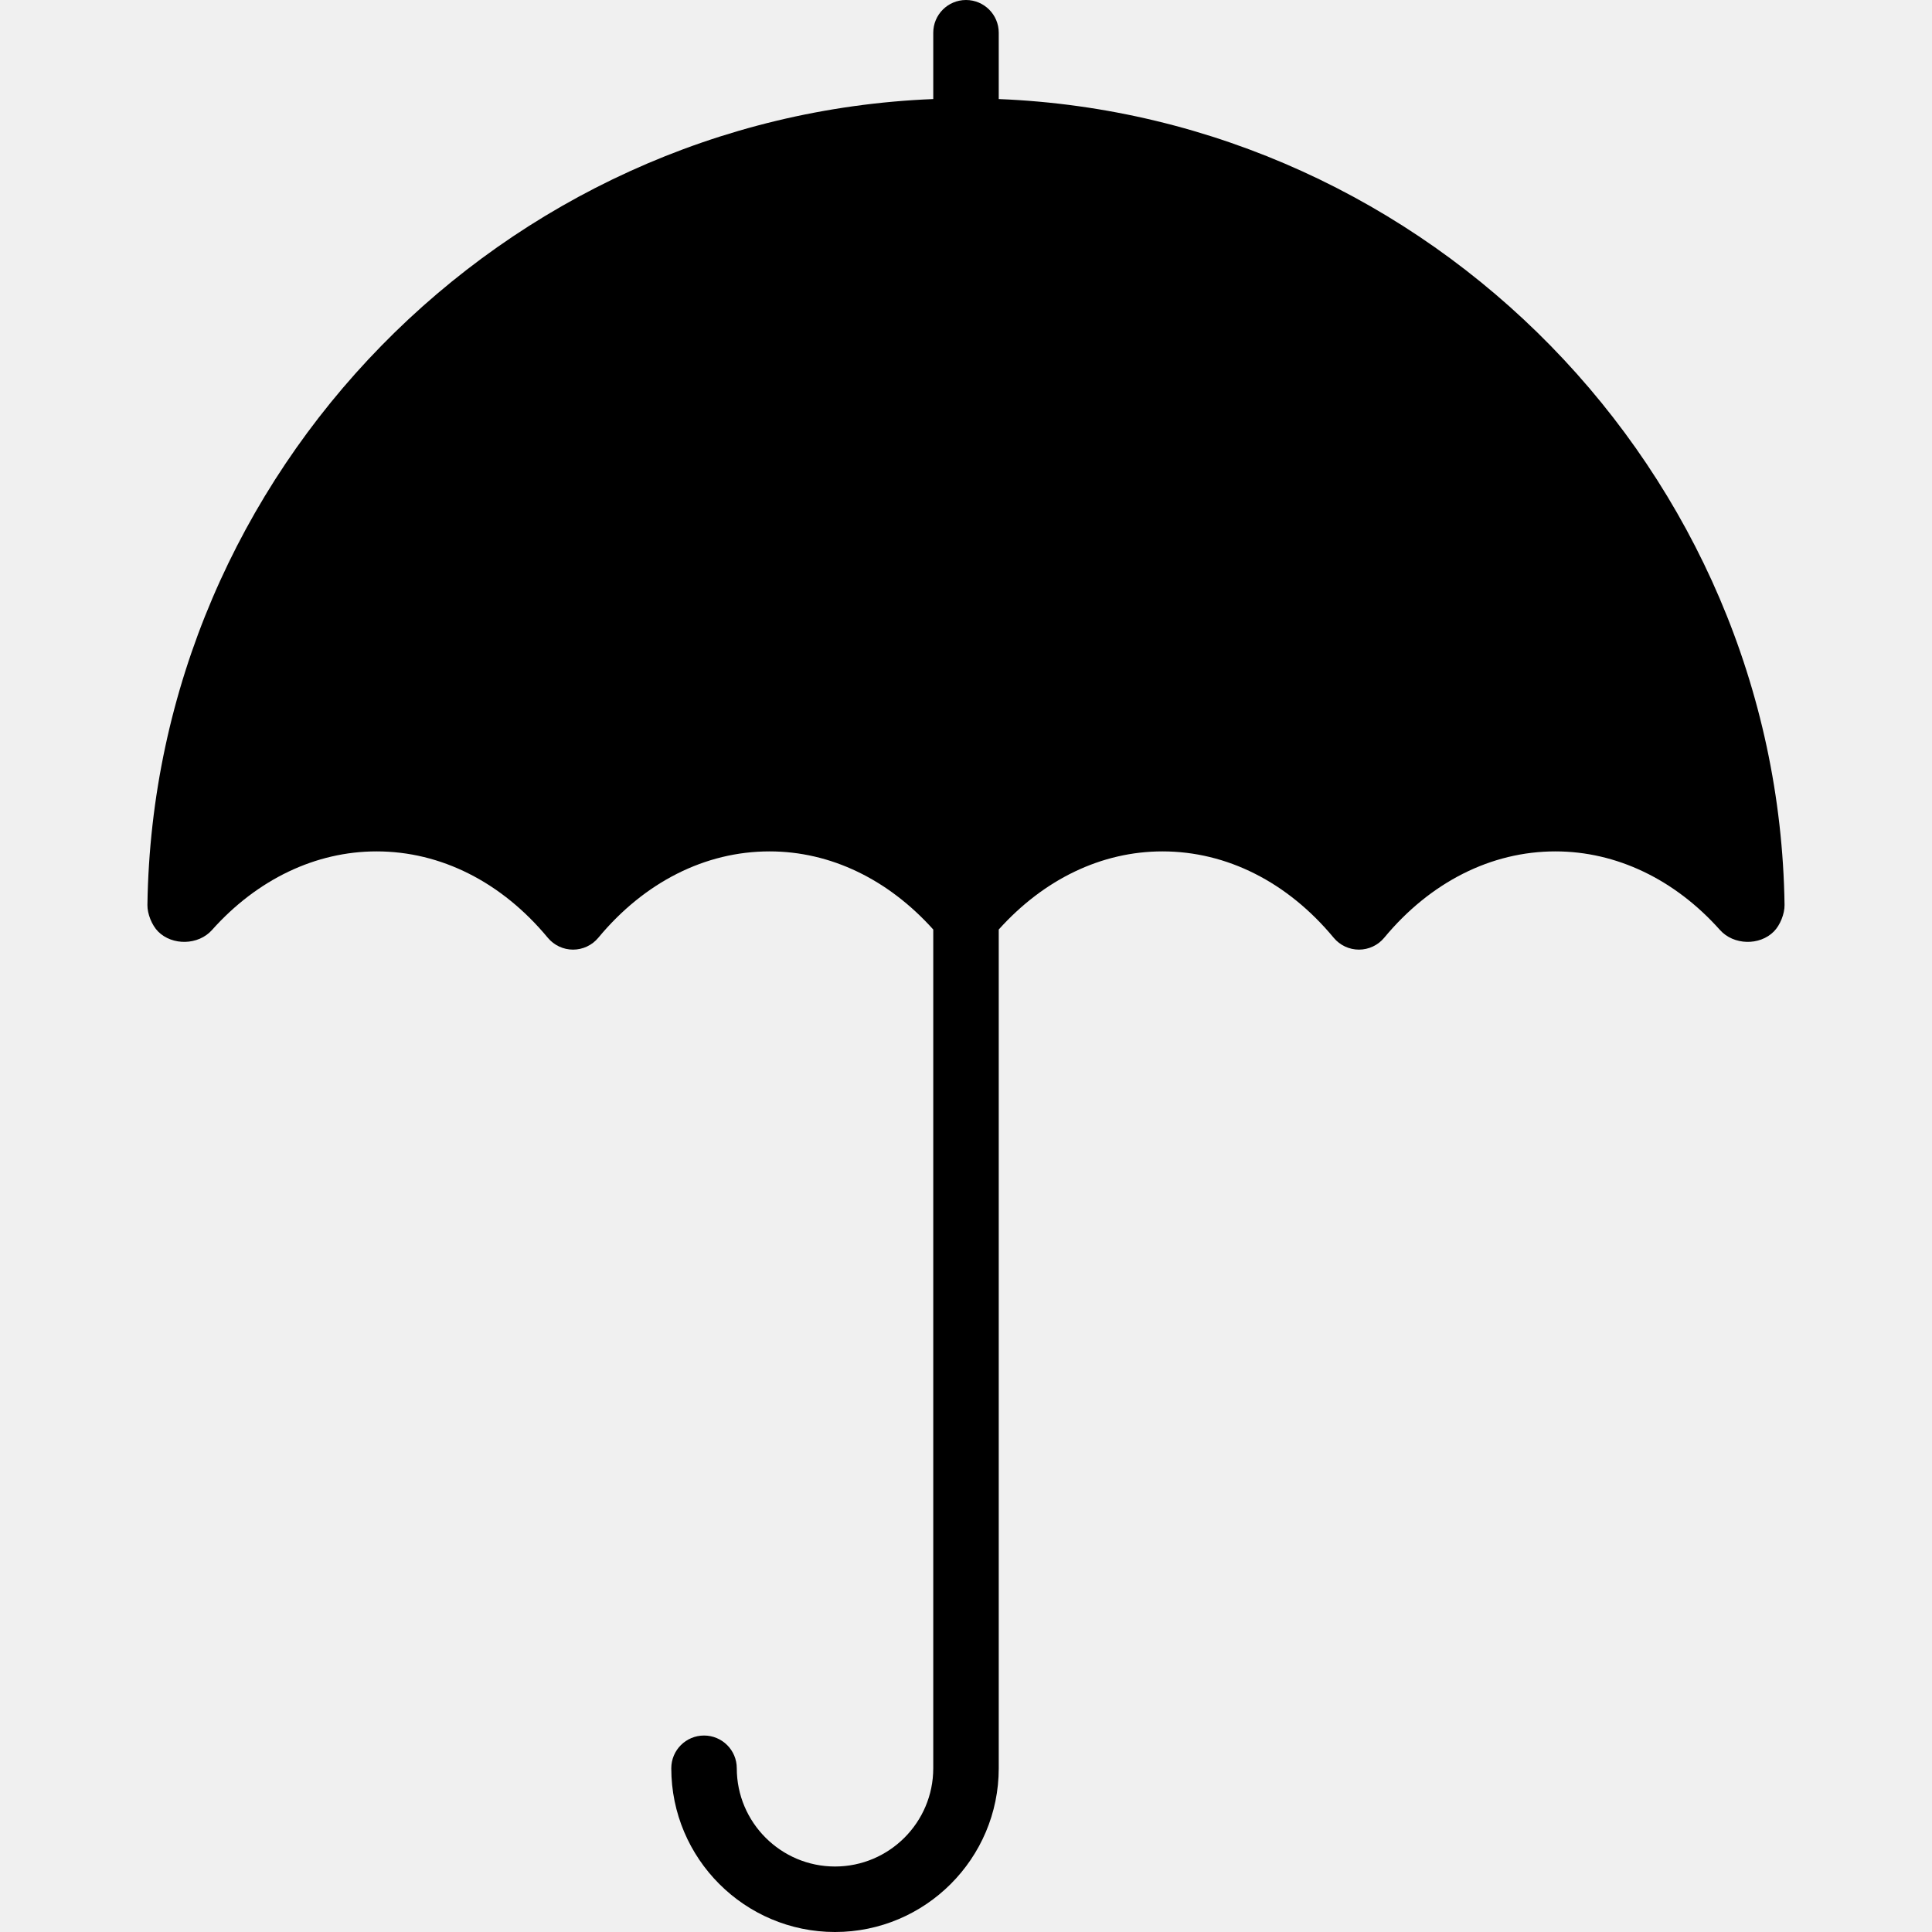
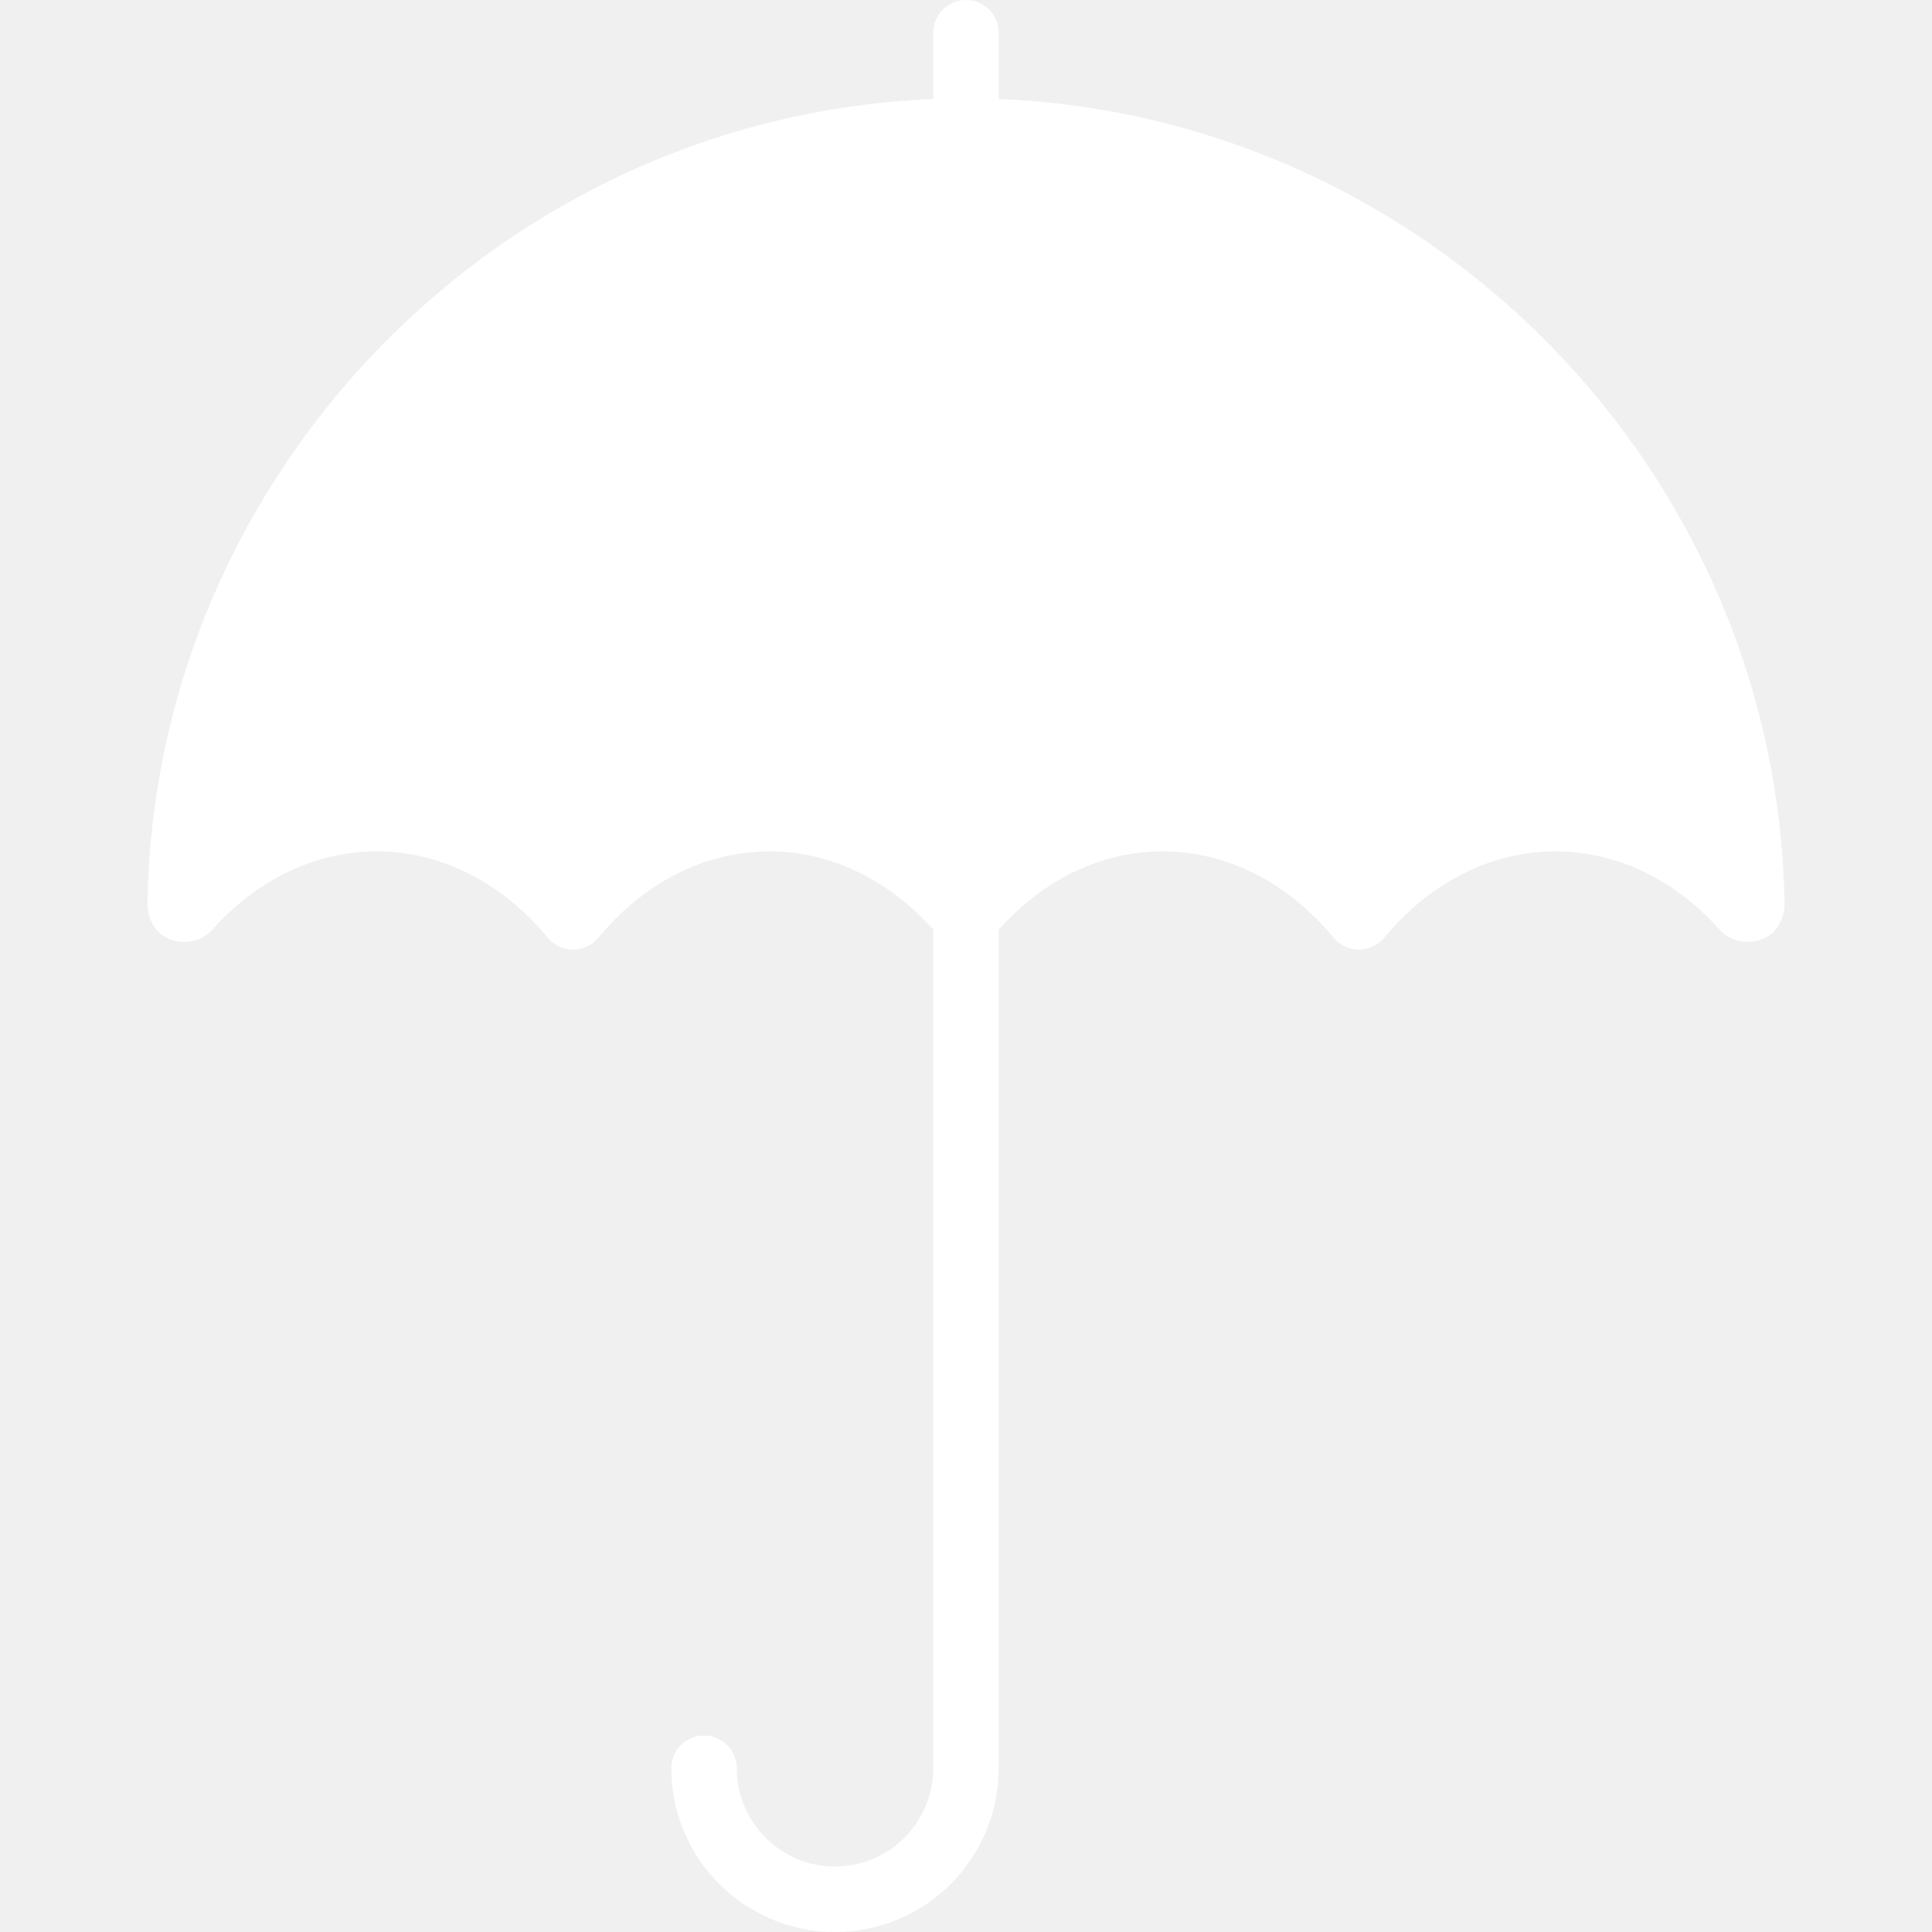
- <svg xmlns="http://www.w3.org/2000/svg" version="1.1" id="Capa_1" x="0px" y="0px" viewBox="0 0 59 59" style="enable-background:new 0 0 59 59;" xml:space="preserve">
+ <svg xmlns="http://www.w3.org/2000/svg" fill="white" version="1.1" id="Capa_1" x="0px" y="0px" viewBox="0 0 59 59" style="enable-background:new 0 0 59 59;" xml:space="preserve">
  <path d="M30.5,3.025V1c0-0.553-0.448-1-1-1s-1,0.447-1,1v2.025C15.363,3.552,4.69,14.388,4.502,27.64  c-0.003,0.268,0.136,0.614,0.324,0.805c0.437,0.441,1.234,0.421,1.647-0.043C7.855,26.853,9.64,26,11.5,26  c1.962,0,3.82,0.937,5.23,2.639C16.92,28.867,17.202,29,17.5,29s0.58-0.133,0.77-0.361C19.68,26.937,21.538,26,23.5,26  c1.86,0,3.62,0.85,5,2.386V54c0,1.654-1.346,3-3,3s-3-1.346-3-3c0-0.553-0.448-1-1-1s-1,0.447-1,1c0,2.757,2.243,5,5,5s5-2.243,5-5  V28.386C31.88,26.85,33.64,26,35.5,26c1.962,0,3.82,0.937,5.23,2.639C40.92,28.867,41.202,29,41.5,29s0.58-0.133,0.77-0.361  C43.68,26.937,45.538,26,47.5,26c1.86,0,3.645,0.853,5.025,2.4c0.416,0.467,1.213,0.486,1.648,0.044  c0.188-0.19,0.328-0.538,0.324-0.807C54.31,14.388,43.637,3.552,30.5,3.025z" />
  <g>
</g>
</svg>
